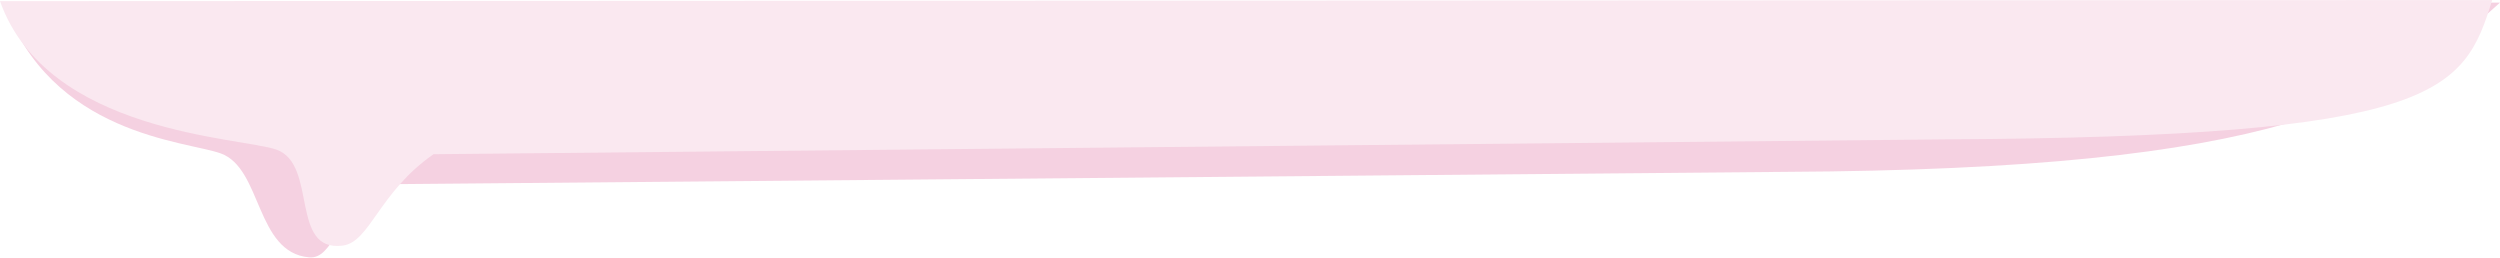
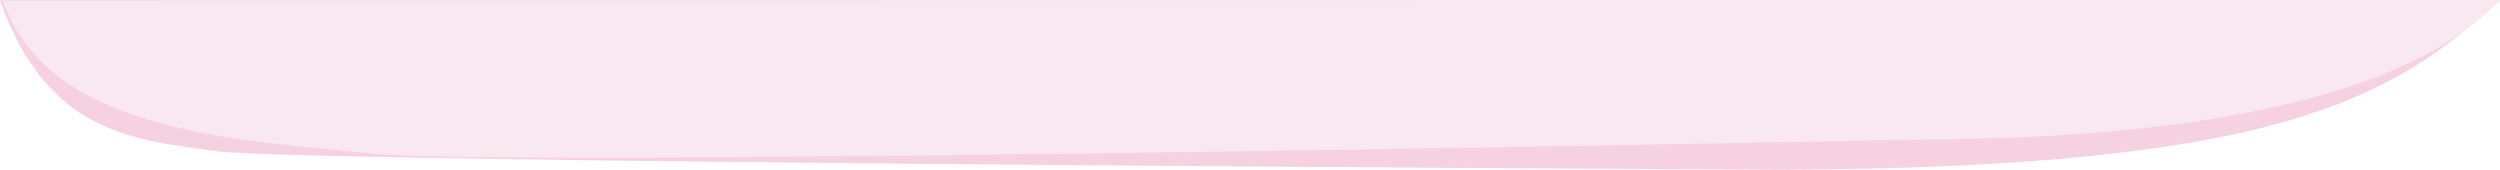
- <svg xmlns="http://www.w3.org/2000/svg" viewBox="0 0 1926 198.33">
+ <svg xmlns="http://www.w3.org/2000/svg" viewBox="0 0 1923.24 130.6">
  <defs>
    <style>.cls-1{fill:#f5d1e1;}.cls-2{fill:#fae8f0;}</style>
  </defs>
  <g id="圖層_2" data-name="圖層 2">
    <g id="圖層_1-2" data-name="圖層 1">
-       <path class="cls-1" d="M170,118.17c32,11.44,26.73,76.27,68,80.09,19,1.76,20.57-32.85,59-56.33l1078.3-9.53C1756,130.49,1841.74,78.18,1926,2H2.76C39,104.09,142.92,108.49,170,118.17Z" />
-       <path class="cls-2" d="M213,115.29c32,11.44,9.92,79.09,51,73.93,21-2.64,28-41.36,70-70.41l1164-11.44C1878.7,105.46,1898,71.29,1920,0L0,.88C36.24,103,185.92,105.61,213,115.29Z" />
+       <path class="cls-1" d="M167.24,116.37c66,8.83,1205.3,14.23,1205.3,14.23C1753.24,128.7,1839,76.38,1923.24.2H0C36.24,102.29,101.28,107.55,167.24,116.37Z" />
+       <path class="cls-2" d="M286.19,118.2c102.92,11,1199.19-11,1199.19-11C1862.3,105.34,1915.19.88,1923.19.2S2.24.76,2.24.76C38.12,102.85,183.27,107.17,286.19,118.2Z" />
    </g>
  </g>
</svg>
